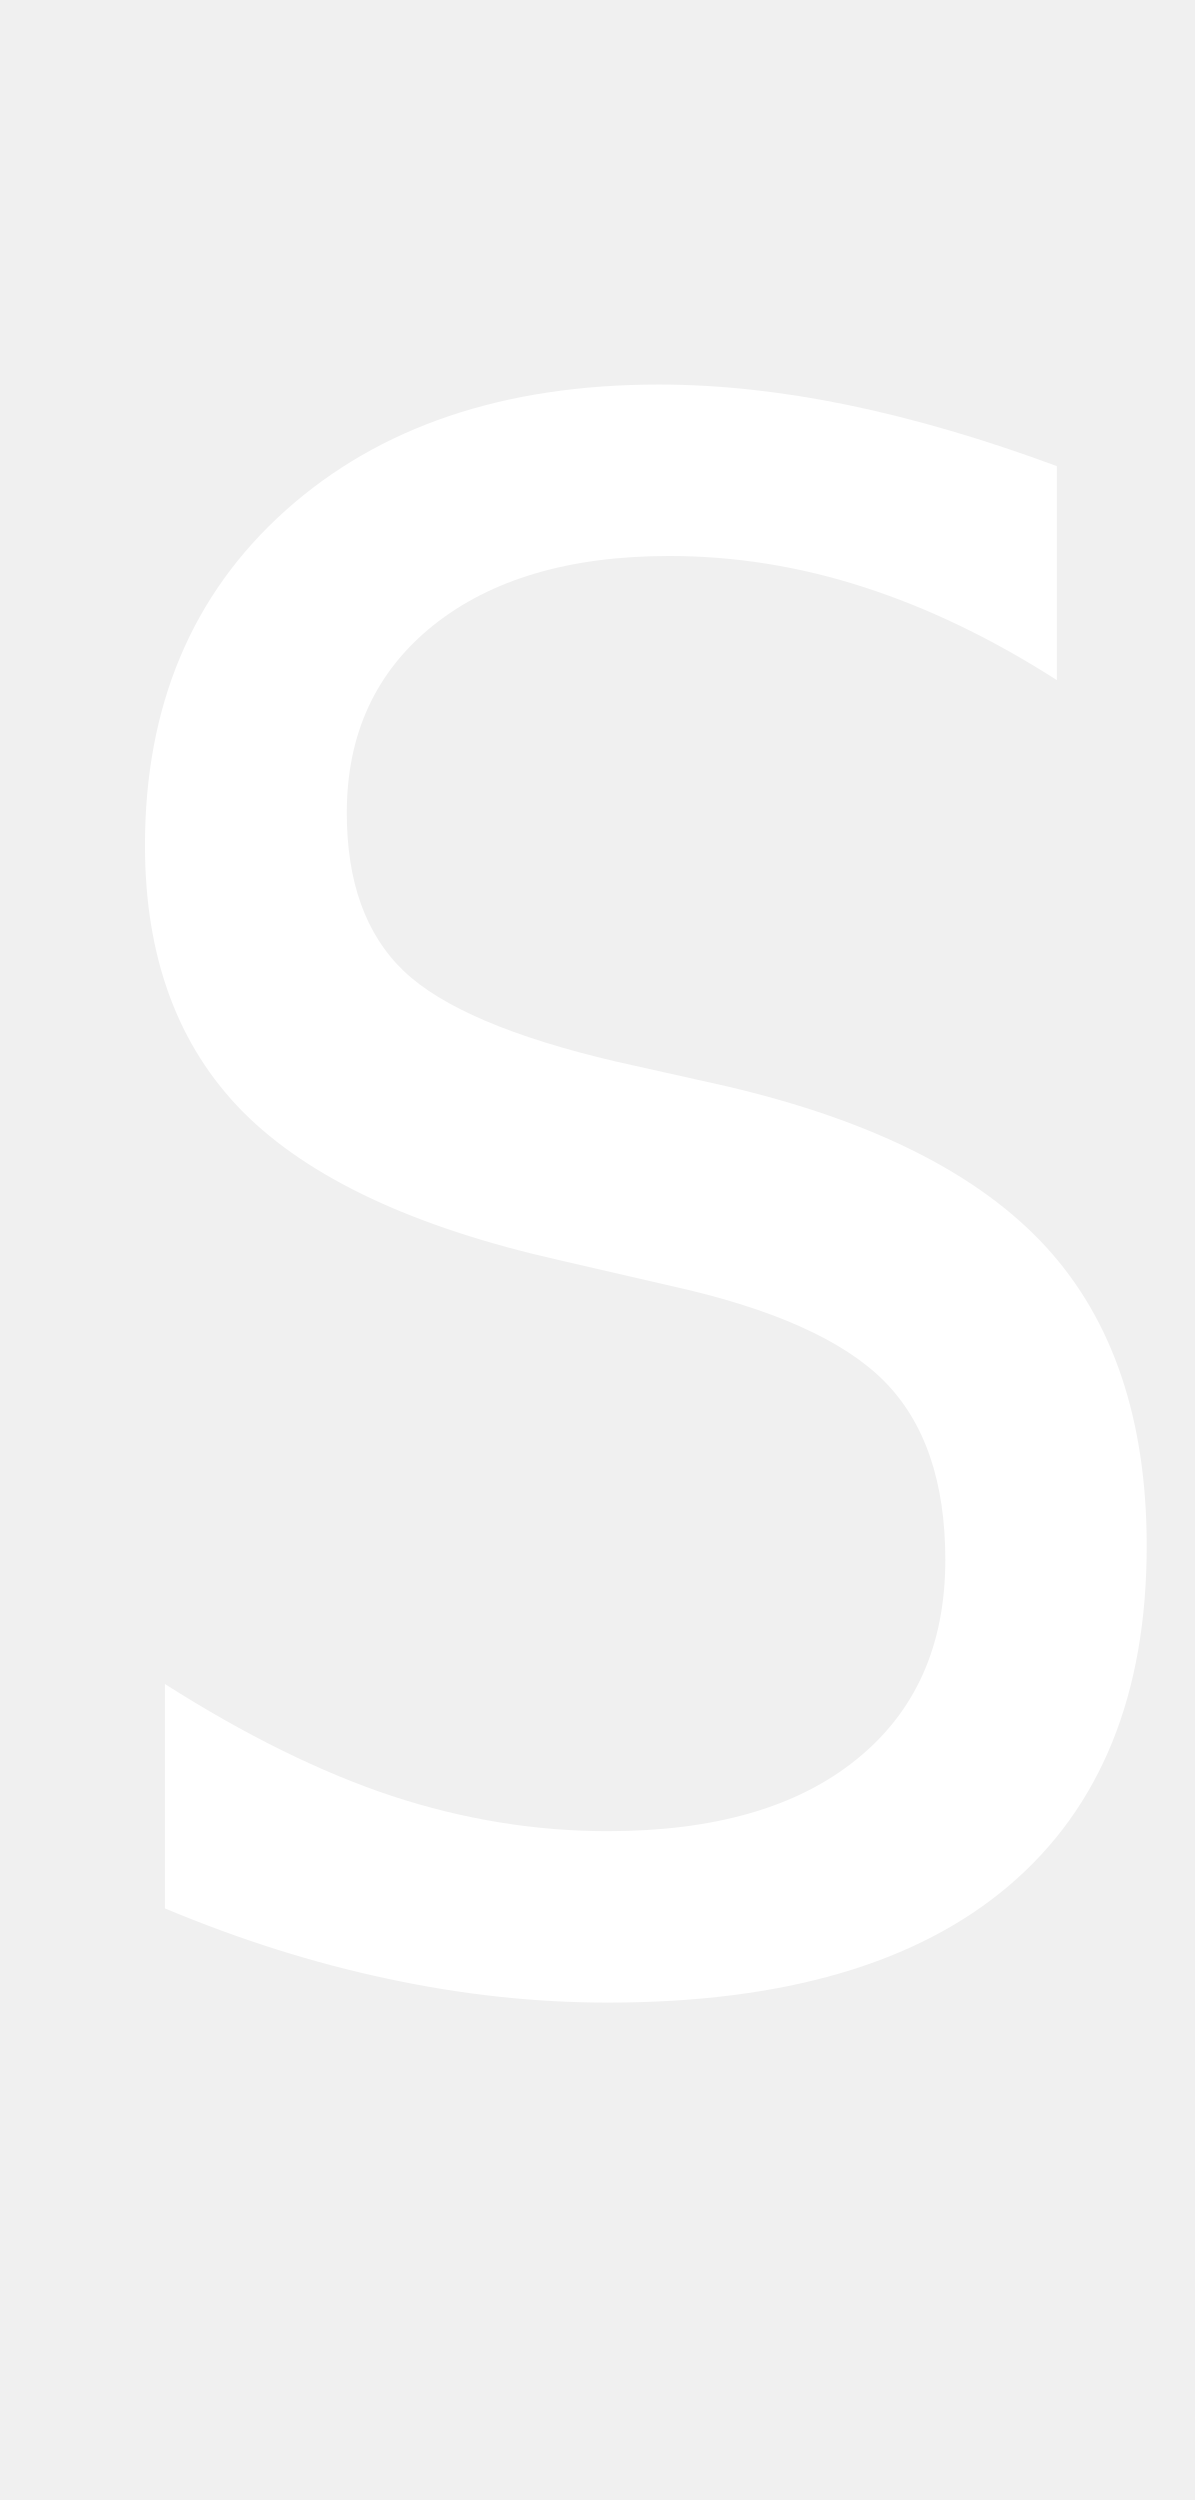
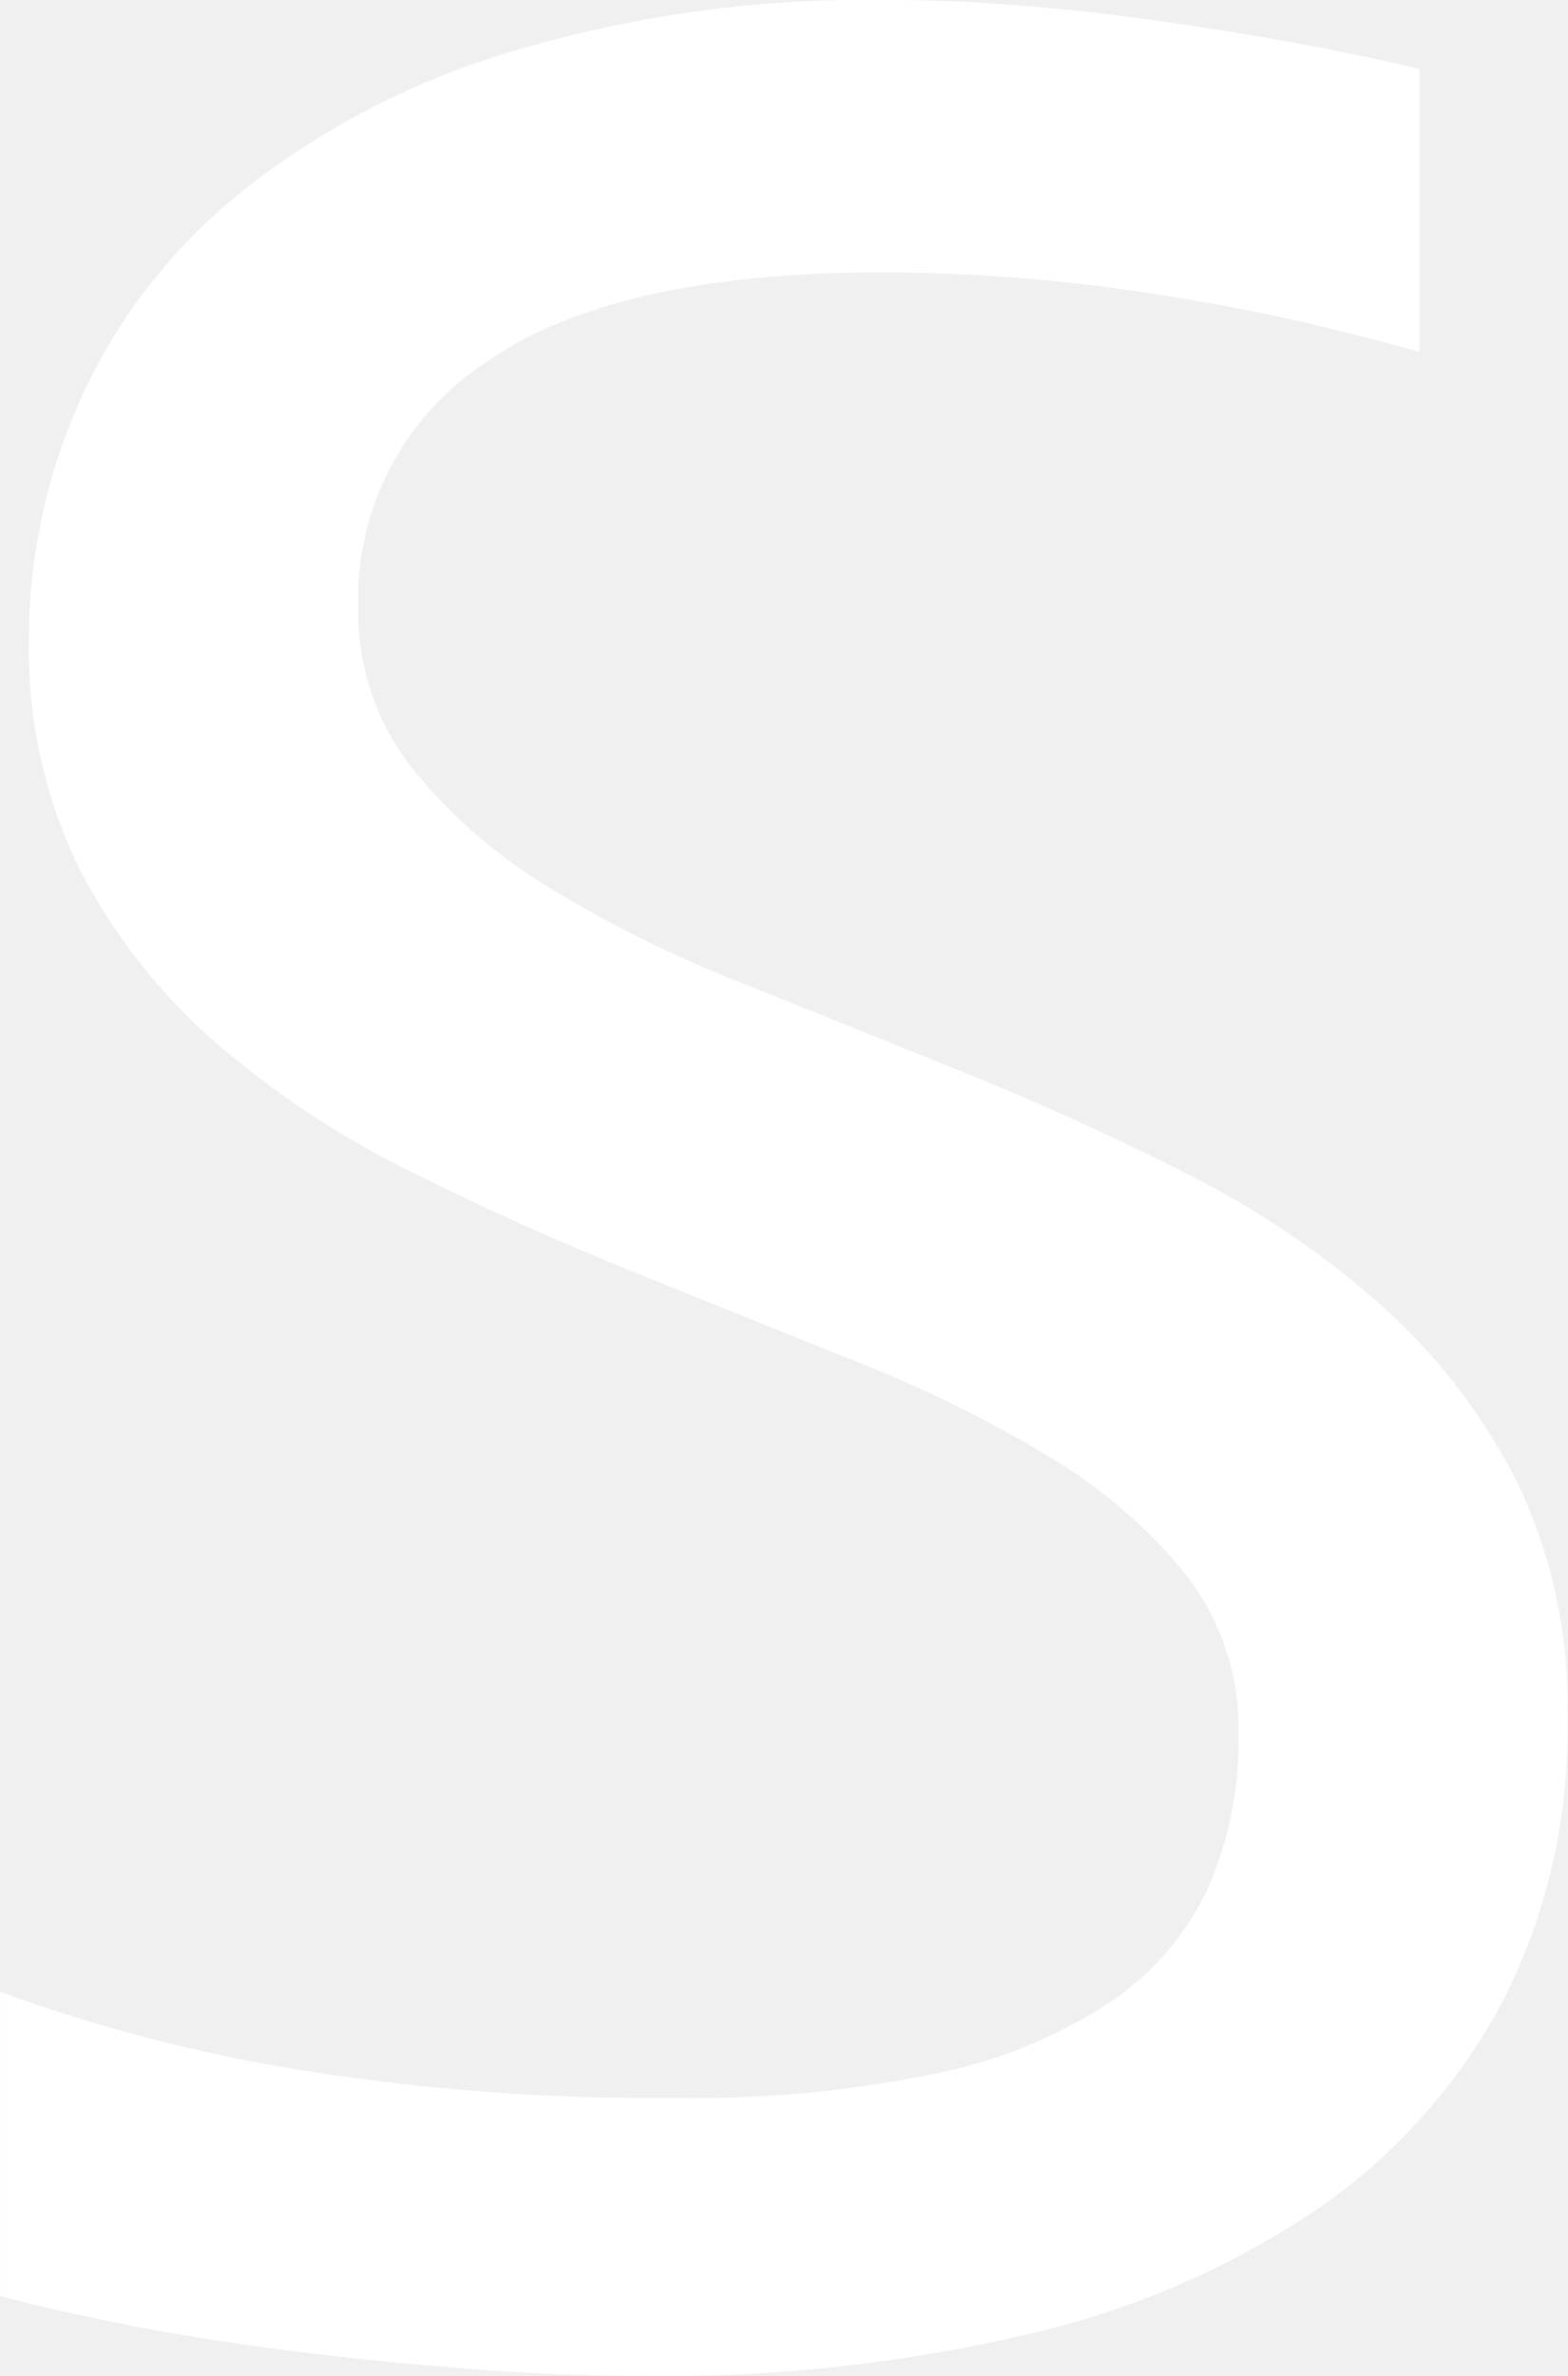
- <svg xmlns="http://www.w3.org/2000/svg" width="43" height="90" viewBox="0 0 43 90">
-   <text id="S" transform="translate(0 71)" fill="#fff" font-size="77" font-family="Consolas">
-     <tspan x="0" y="0">S</tspan>
-   </text>
+ <svg xmlns="http://www.w3.org/2000/svg" width="25.178" height="38.166" viewBox="0 0 25.178 38.166">
+   <path id="S" d="M-413.5,299.839a9.558,9.558,0,0,1-1.08,4.632,9.415,9.415,0,0,1-3.012,3.311,13.973,13.973,0,0,1-4.647,1.975,25.534,25.534,0,0,1-5.982.654q-1.478,0-2.941-.115t-2.813-.284q-1.35-.17-2.544-.4t-2.159-.484v-4.887a26.4,26.4,0,0,0,4.788,1.25,36.062,36.062,0,0,0,6.039.455,19.392,19.392,0,0,0,4.163-.384,8.009,8.009,0,0,0,2.814-1.137,4.5,4.5,0,0,0,1.591-1.833,5.857,5.857,0,0,0,.5-2.472,4.033,4.033,0,0,0-.838-2.572,8.25,8.25,0,0,0-2.2-1.9,20.3,20.3,0,0,0-3.111-1.535q-1.748-.7-3.567-1.435t-3.566-1.605a14.787,14.787,0,0,1-3.112-2.047,9.423,9.423,0,0,1-2.2-2.771,8,8,0,0,1-.839-3.779,9.4,9.4,0,0,1,.8-3.751,8.994,8.994,0,0,1,2.472-3.282,12.809,12.809,0,0,1,4.306-2.317,19.8,19.8,0,0,1,6.266-.881q.938,0,2.032.085t2.216.243q1.122.156,2.217.355t2.032.426V277.9a34.255,34.255,0,0,0-4.377-.952,28.65,28.65,0,0,0-4.234-.328q-4.347,0-6.394,1.451a4.534,4.534,0,0,0-2.046,3.892,4.089,4.089,0,0,0,.838,2.586,8.331,8.331,0,0,0,2.2,1.933,19.44,19.44,0,0,0,3.111,1.549q1.749.7,3.567,1.434t3.566,1.62a14.536,14.536,0,0,1,3.112,2.089,9.712,9.712,0,0,1,2.2,2.827A8.26,8.26,0,0,1-413.5,299.839Z" transform="translate(438.68 -272.245)" fill="#fff" />
</svg>
